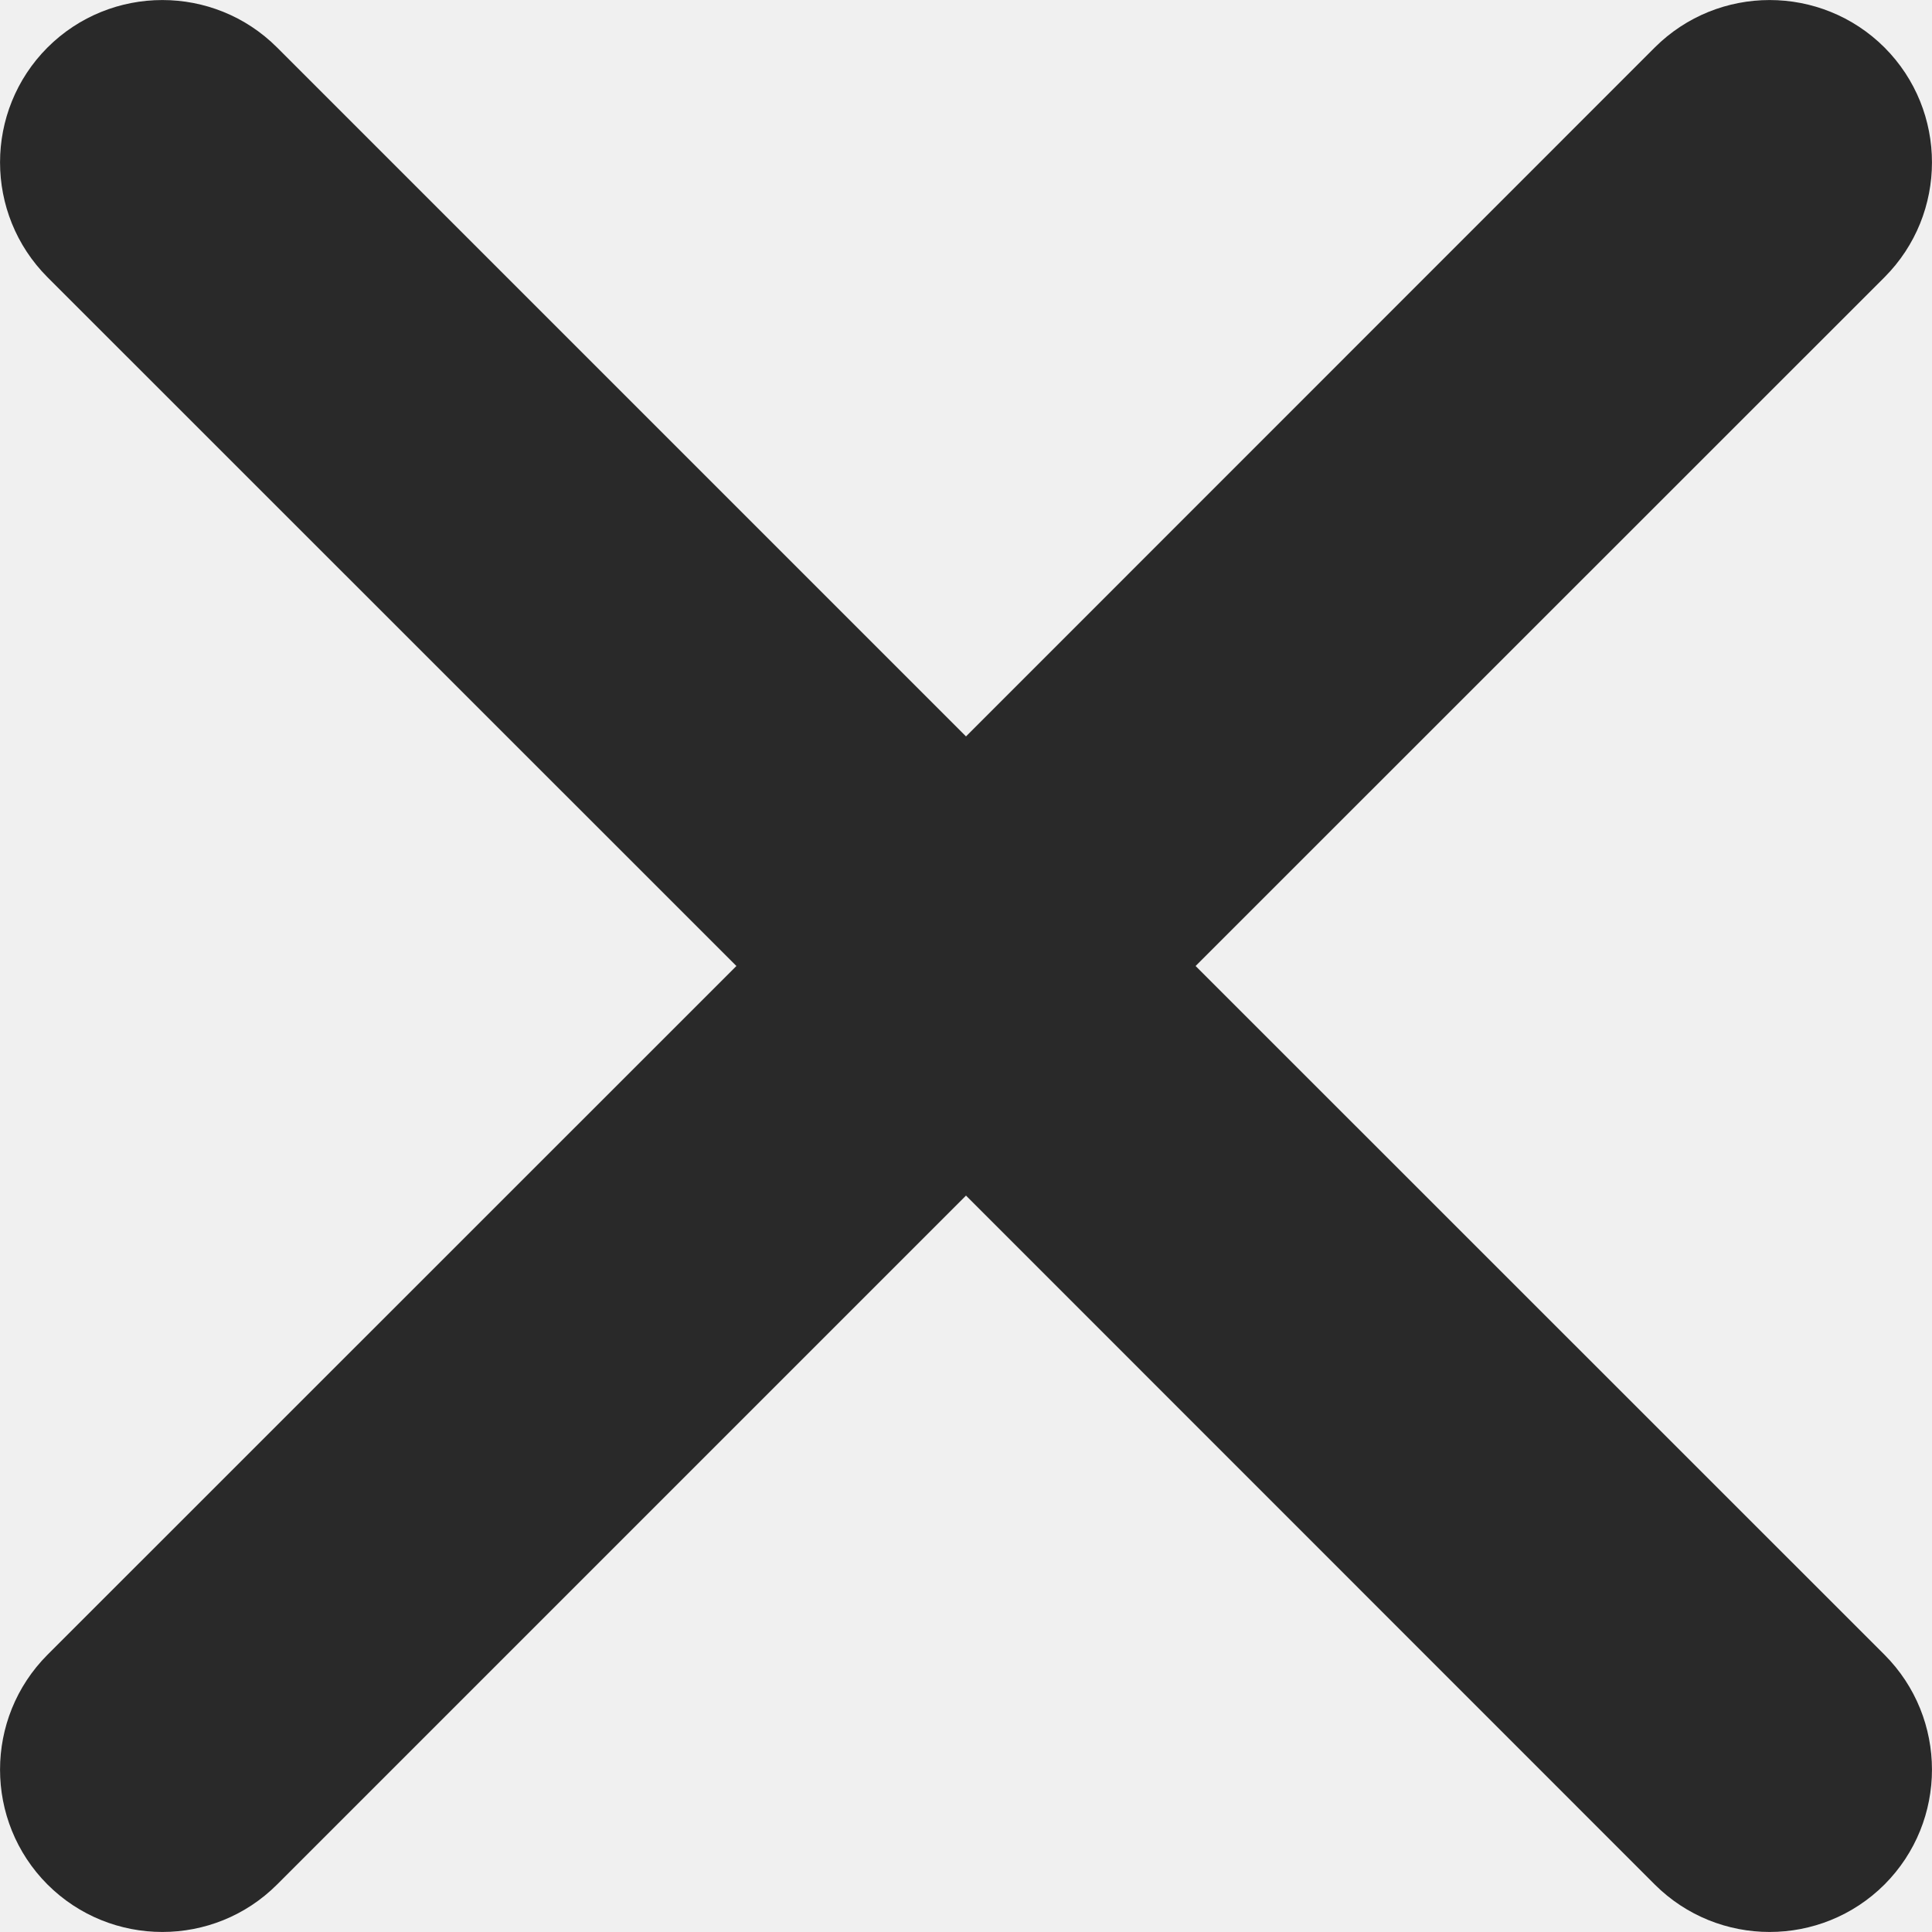
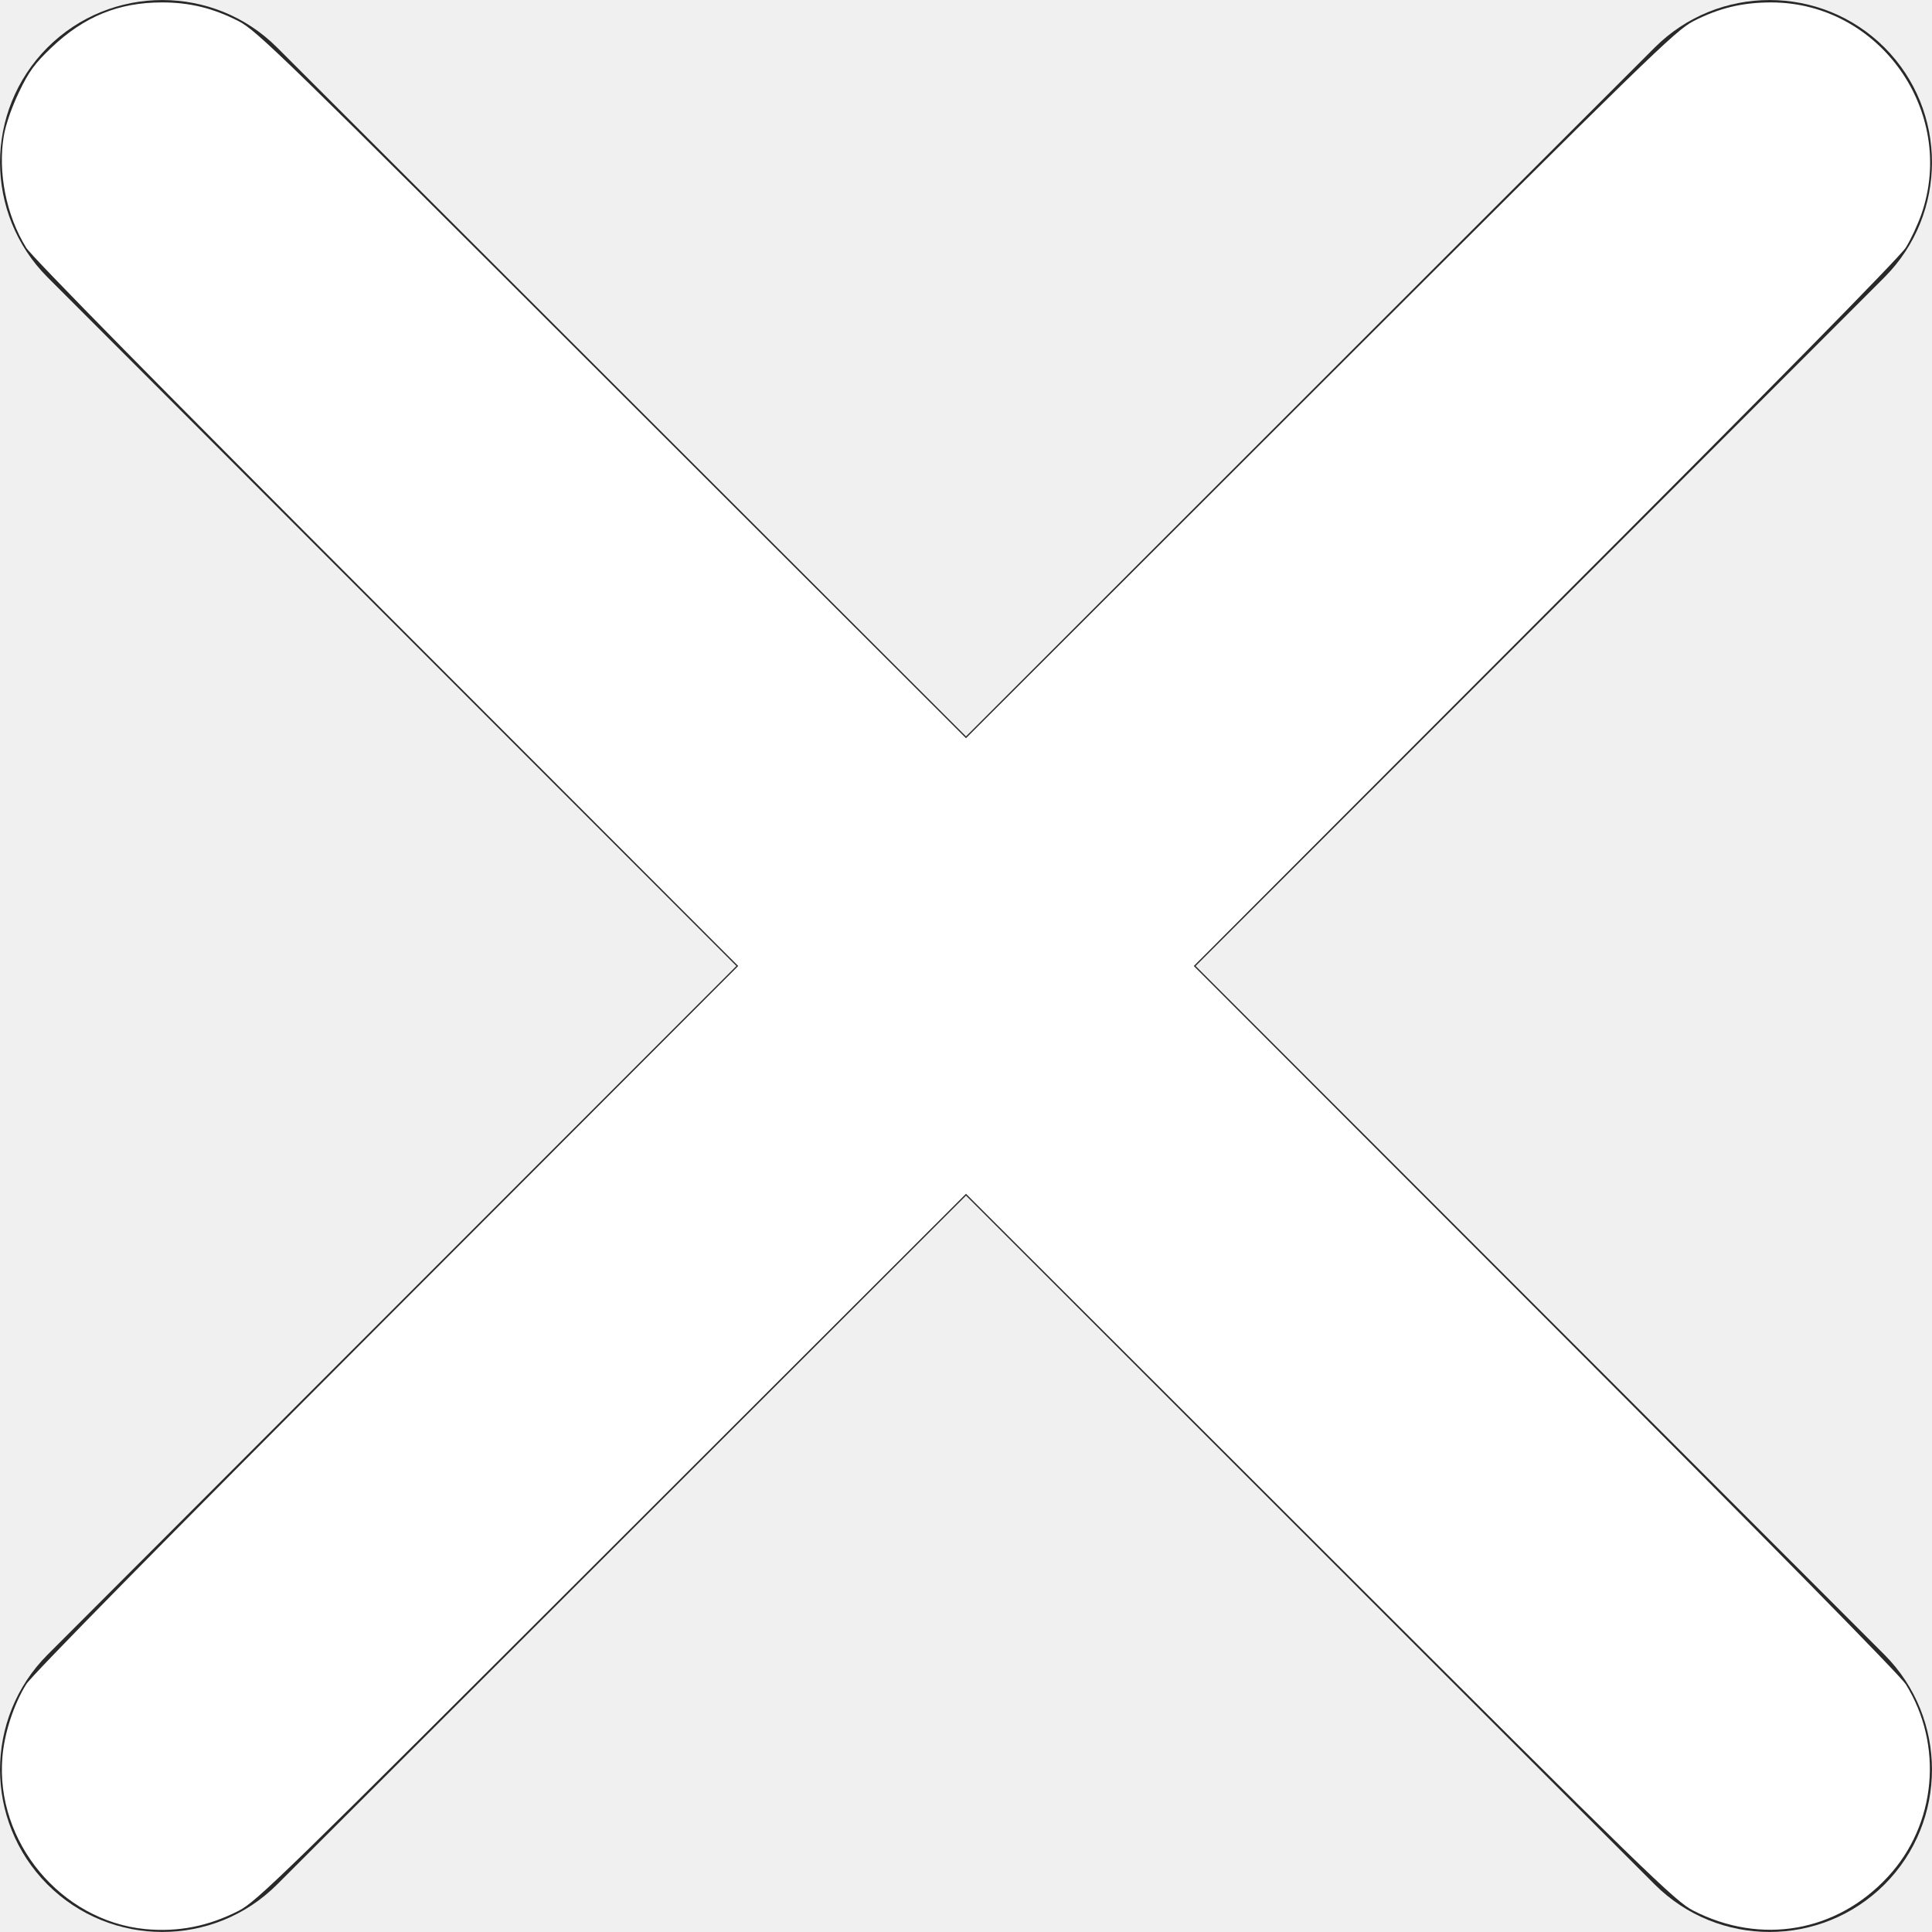
- <svg xmlns="http://www.w3.org/2000/svg" width="12" height="12" viewBox="0 0 12 12" fill="none">
-   <path fill-rule="evenodd" clip-rule="evenodd" d="M7.426 6L11.705 1.722C12.098 1.328 12.098 0.689 11.705 0.295C11.311 -0.098 10.672 -0.098 10.278 0.295L6 4.574L1.721 0.295C1.328 -0.098 0.689 -0.098 0.295 0.295C-0.098 0.689 -0.098 1.328 0.295 1.722L4.574 6L0.295 10.278C-0.098 10.672 -0.098 11.311 0.295 11.705C0.689 12.098 1.328 12.098 1.721 11.705L6 7.426L10.278 11.705C10.672 12.098 11.311 12.098 11.705 11.705C12.098 11.311 12.098 10.672 11.705 10.278L7.426 6Z" fill="#292929" />
+ <svg xmlns="http://www.w3.org/2000/svg" id="svg22" version="1.1" fill="none" viewBox="0 0 12 12" height="12" width="12">
+   <defs id="defs26" />
+   <path id="path20" fill="#292929" d="M7.426 6L11.705 1.722C12.098 1.328 12.098 0.689 11.705 0.295C11.311 -0.098 10.672 -0.098 10.278 0.295L6 4.574L1.721 0.295C1.328 -0.098 0.689 -0.098 0.295 0.295C-0.098 0.689 -0.098 1.328 0.295 1.722L4.574 6L0.295 10.278C-0.098 10.672 -0.098 11.311 0.295 11.705C0.689 12.098 1.328 12.098 1.721 11.705L6 7.426L10.278 11.705C10.672 12.098 11.311 12.098 11.705 11.705C12.098 11.311 12.098 10.672 11.705 10.278L7.426 6Z" clip-rule="evenodd" fill-rule="evenodd" />
+   <path id="path30" d="M 0.903,11.982 C 0.379,11.931 -0.03,11.439 0.015,10.913 0.027,10.764 0.086,10.585 0.163,10.461 0.198,10.405 1.015,9.575 2.402,8.186 L 4.585,6 2.402,3.814 C 1.015,2.425 0.198,1.595 0.163,1.539 0.039,1.339 -0.015,1.07 0.024,0.842 0.036,0.772 0.074,0.663 0.119,0.57 0.18,0.443 0.216,0.394 0.321,0.294 0.524,0.102 0.737,0.015 1.007,0.015 c 0.172,0 0.318,0.036 0.476,0.117 0.111,0.057 0.281,0.222 2.318,2.257 L 6,4.585 8.199,2.389 C 10.236,0.355 10.407,0.189 10.517,0.132 c 0.16,-0.082 0.305,-0.117 0.485,-0.117 0.672,0.001 1.153,0.68 0.932,1.316 -0.023,0.065 -0.066,0.158 -0.097,0.207 -0.035,0.057 -0.852,0.887 -2.239,2.275 L 7.415,6 9.598,8.186 c 1.387,1.389 2.203,2.219 2.239,2.275 0.235,0.378 0.19,0.871 -0.111,1.196 -0.318,0.344 -0.788,0.426 -1.209,0.21 C 10.407,11.811 10.235,11.645 8.199,9.611 L 6,7.415 3.801,9.611 C 1.762,11.647 1.594,11.811 1.483,11.868 1.292,11.965 1.108,12.001 0.903,11.982 Z" style="fill:#ffffff;stroke-width:0.017" />
</svg>
